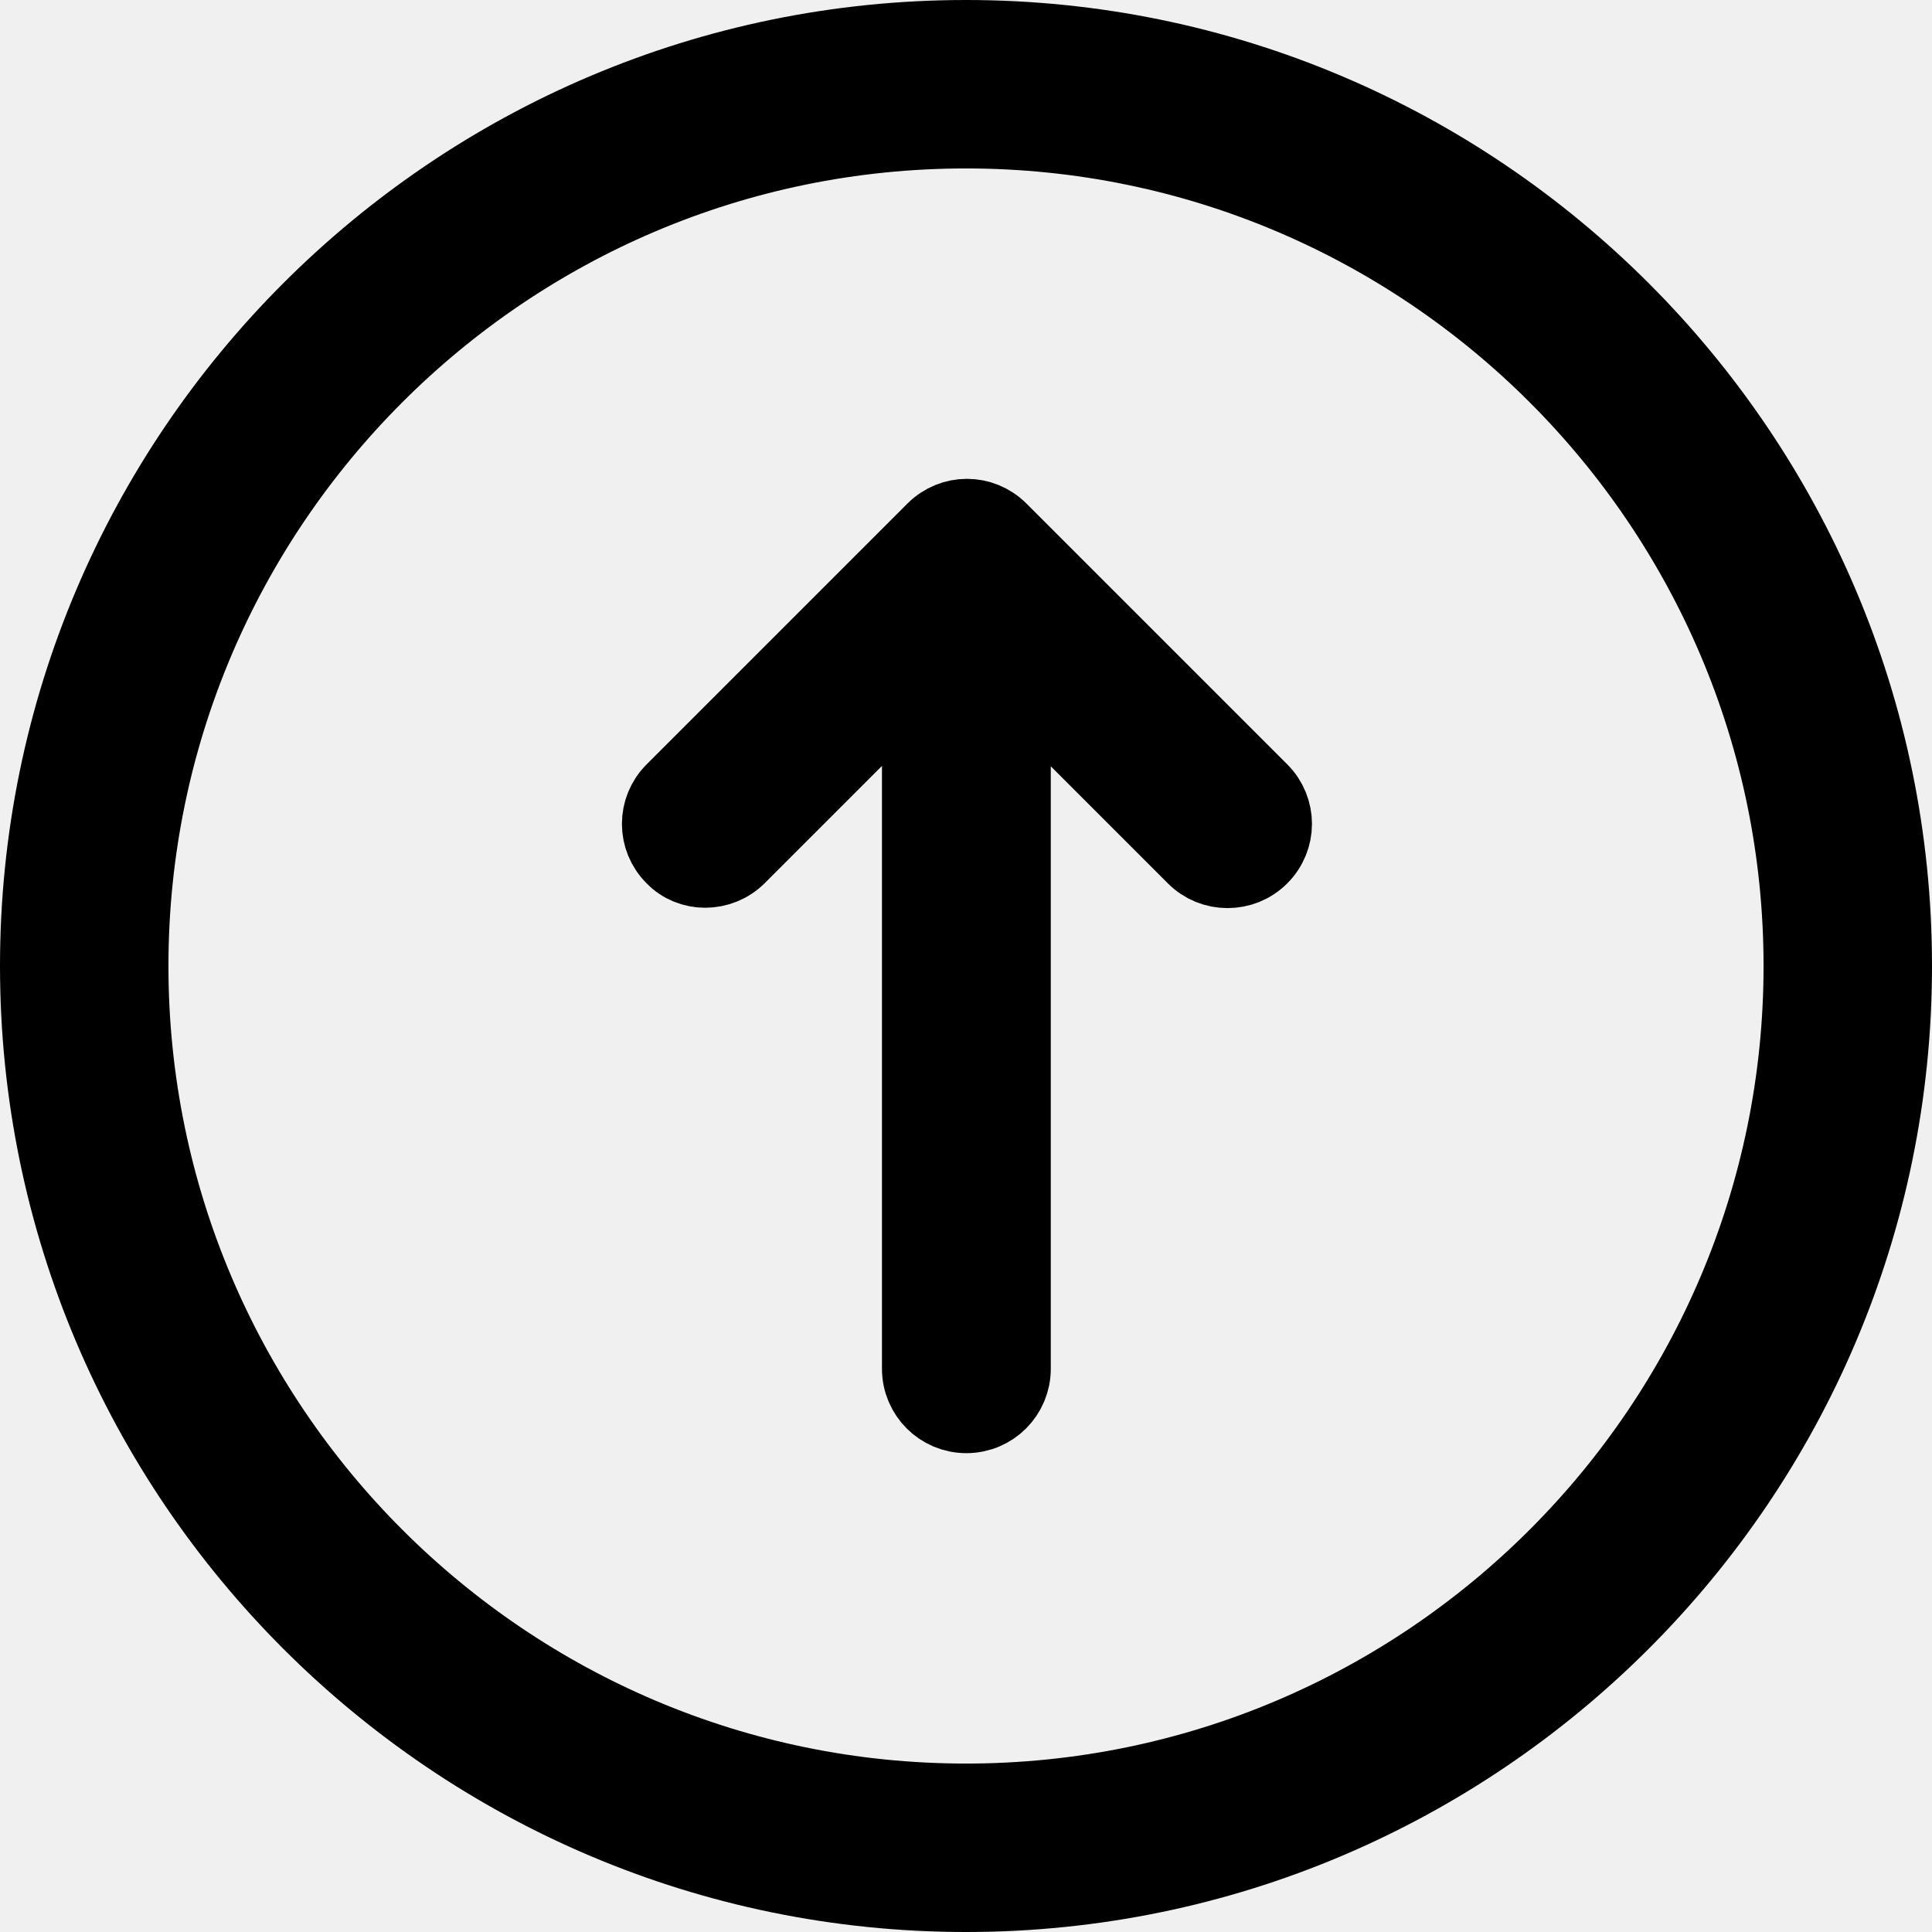
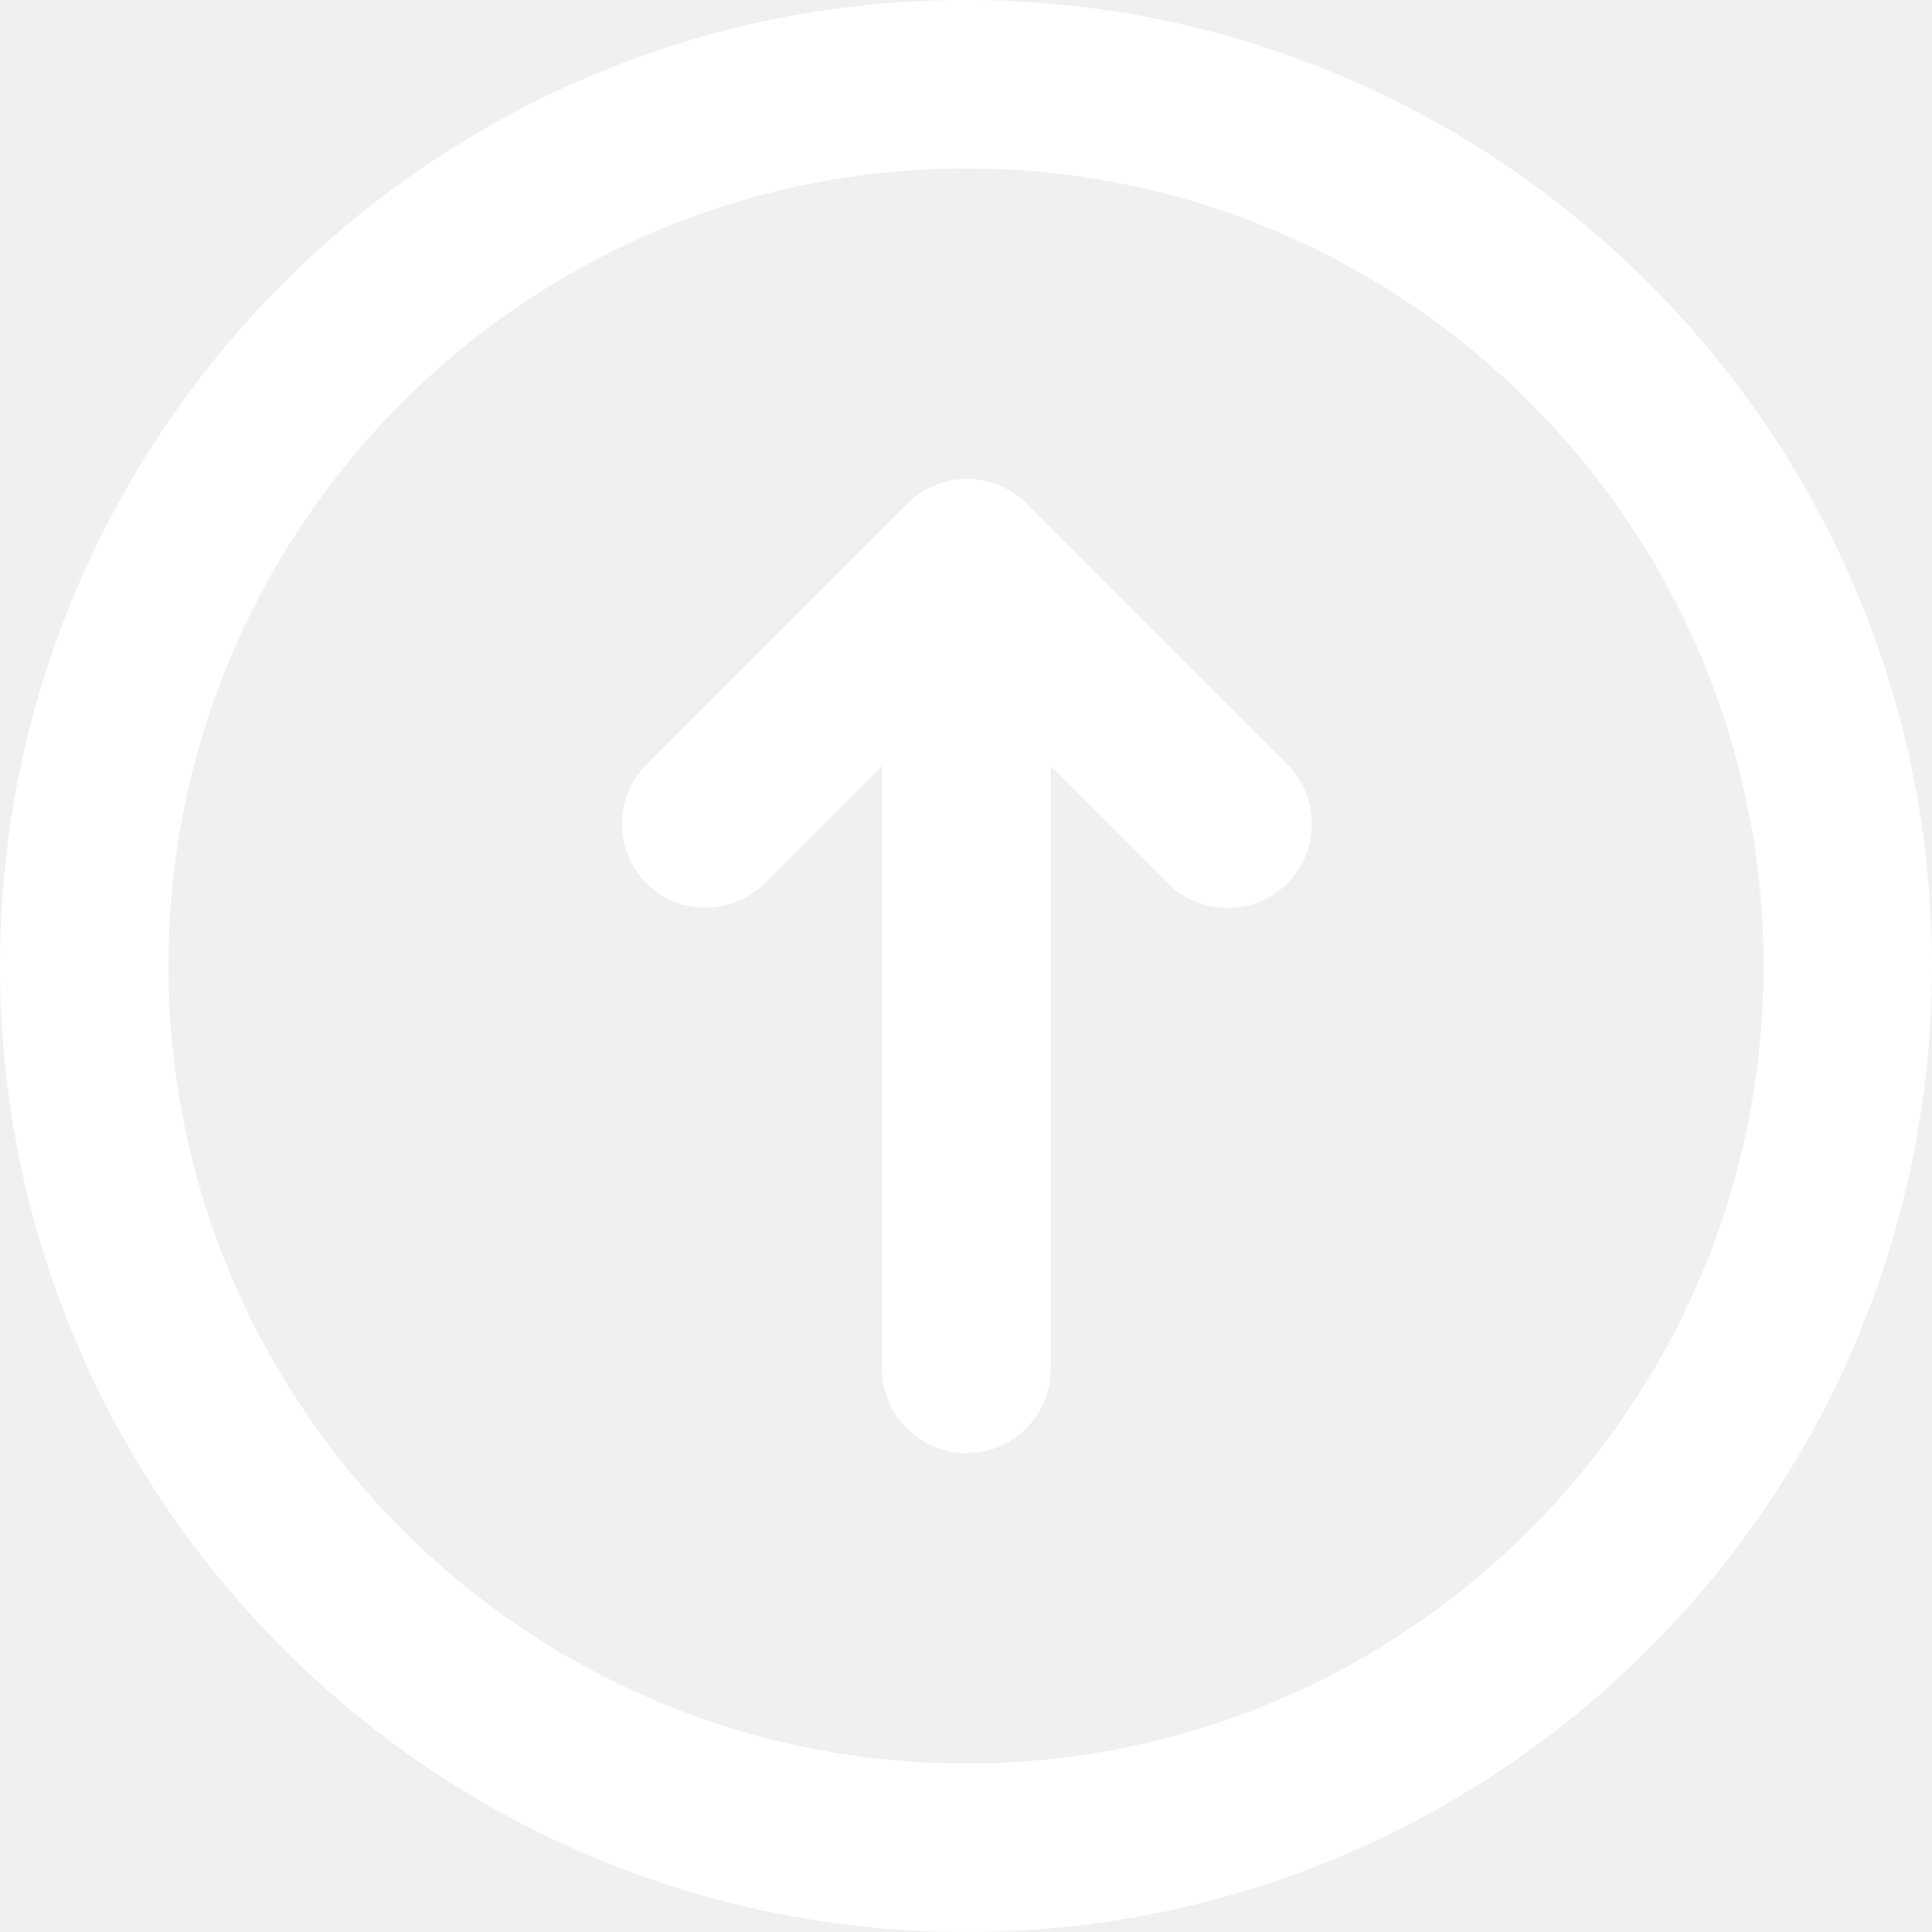
<svg xmlns="http://www.w3.org/2000/svg" version="1.1" id="Capa_1" x="0px" y="0px" viewBox="0 0 510.4 510.4" xml:space="preserve" width="510.4" height="510.4">
  <defs id="defs2817">
	

		
		
	</defs>
-   <path d="m 255.2,500.4 c 135.2,0 245.2,-110 245.2,-245.2 C 500.4,120 390.4,10 255.2,10 120,10 10,120 10,255.2 10,390.4 120,500.4 255.2,500.4 Z m 0,-465.9 c 121.7,0 220.7,99 220.7,220.7 0,121.7 -99,220.7 -220.7,220.7 -121.7,0 -220.7,-99 -220.7,-220.7 0,-121.7 99,-220.7 220.7,-220.7 z" id="path2776" style="stroke:currentColor;stroke-width:20;stroke-dasharray:none;stroke-opacity:1;fill:currentColor;fill-opacity:1" />
-   <path d="m 195,226.2 48,-48 v 183.4 c 0,6.8 5.5,12.3 12.3,12.3 6.8,0 12.3,-5.5 12.3,-12.3 V 178.3 l 48,48 c 2.4,2.4 5.5,3.6 8.7,3.6 3.2,0 6.3,-1.2 8.7,-3.6 4.8,-4.8 4.8,-12.5 0,-17.3 l -68.9,-68.9 c -4.8,-4.8 -12.5,-4.8 -17.3,0 L 177.9,209 c -4.8,4.8 -4.8,12.5 0,17.3 4.5,4.7 12.3,4.7 17.1,-0.1 z" id="path2778" style="stroke:currentColor;stroke-width:20;stroke-dasharray:none;stroke-opacity:1;fill:currentColor;fill-opacity:1" />
+   <path d="m 255.2,500.4 c 135.2,0 245.2,-110 245.2,-245.2 C 500.4,120 390.4,10 255.2,10 120,10 10,120 10,255.2 10,390.4 120,500.4 255.2,500.4 Z m 0,-465.9 c 121.7,0 220.7,99 220.7,220.7 0,121.7 -99,220.7 -220.7,220.7 -121.7,0 -220.7,-99 -220.7,-220.7 0,-121.7 99,-220.7 220.7,-220.7 z" id="path2776" style="stroke:#ffffff;stroke-width:20;stroke-dasharray:none;stroke-opacity:1;fill:#ffffff;fill-opacity:1" />
+   <path d="m 195,226.2 48,-48 v 183.4 c 0,6.8 5.5,12.3 12.3,12.3 6.8,0 12.3,-5.5 12.3,-12.3 V 178.3 l 48,48 c 2.4,2.4 5.5,3.6 8.7,3.6 3.2,0 6.3,-1.2 8.7,-3.6 4.8,-4.8 4.8,-12.5 0,-17.3 l -68.9,-68.9 c -4.8,-4.8 -12.5,-4.8 -17.3,0 L 177.9,209 c -4.8,4.8 -4.8,12.5 0,17.3 4.5,4.7 12.3,4.7 17.1,-0.1 z" id="path2778" style="stroke:#ffffff;stroke-width:20;stroke-dasharray:none;stroke-opacity:1;fill:#ffffff;fill-opacity:1" />
</svg>
